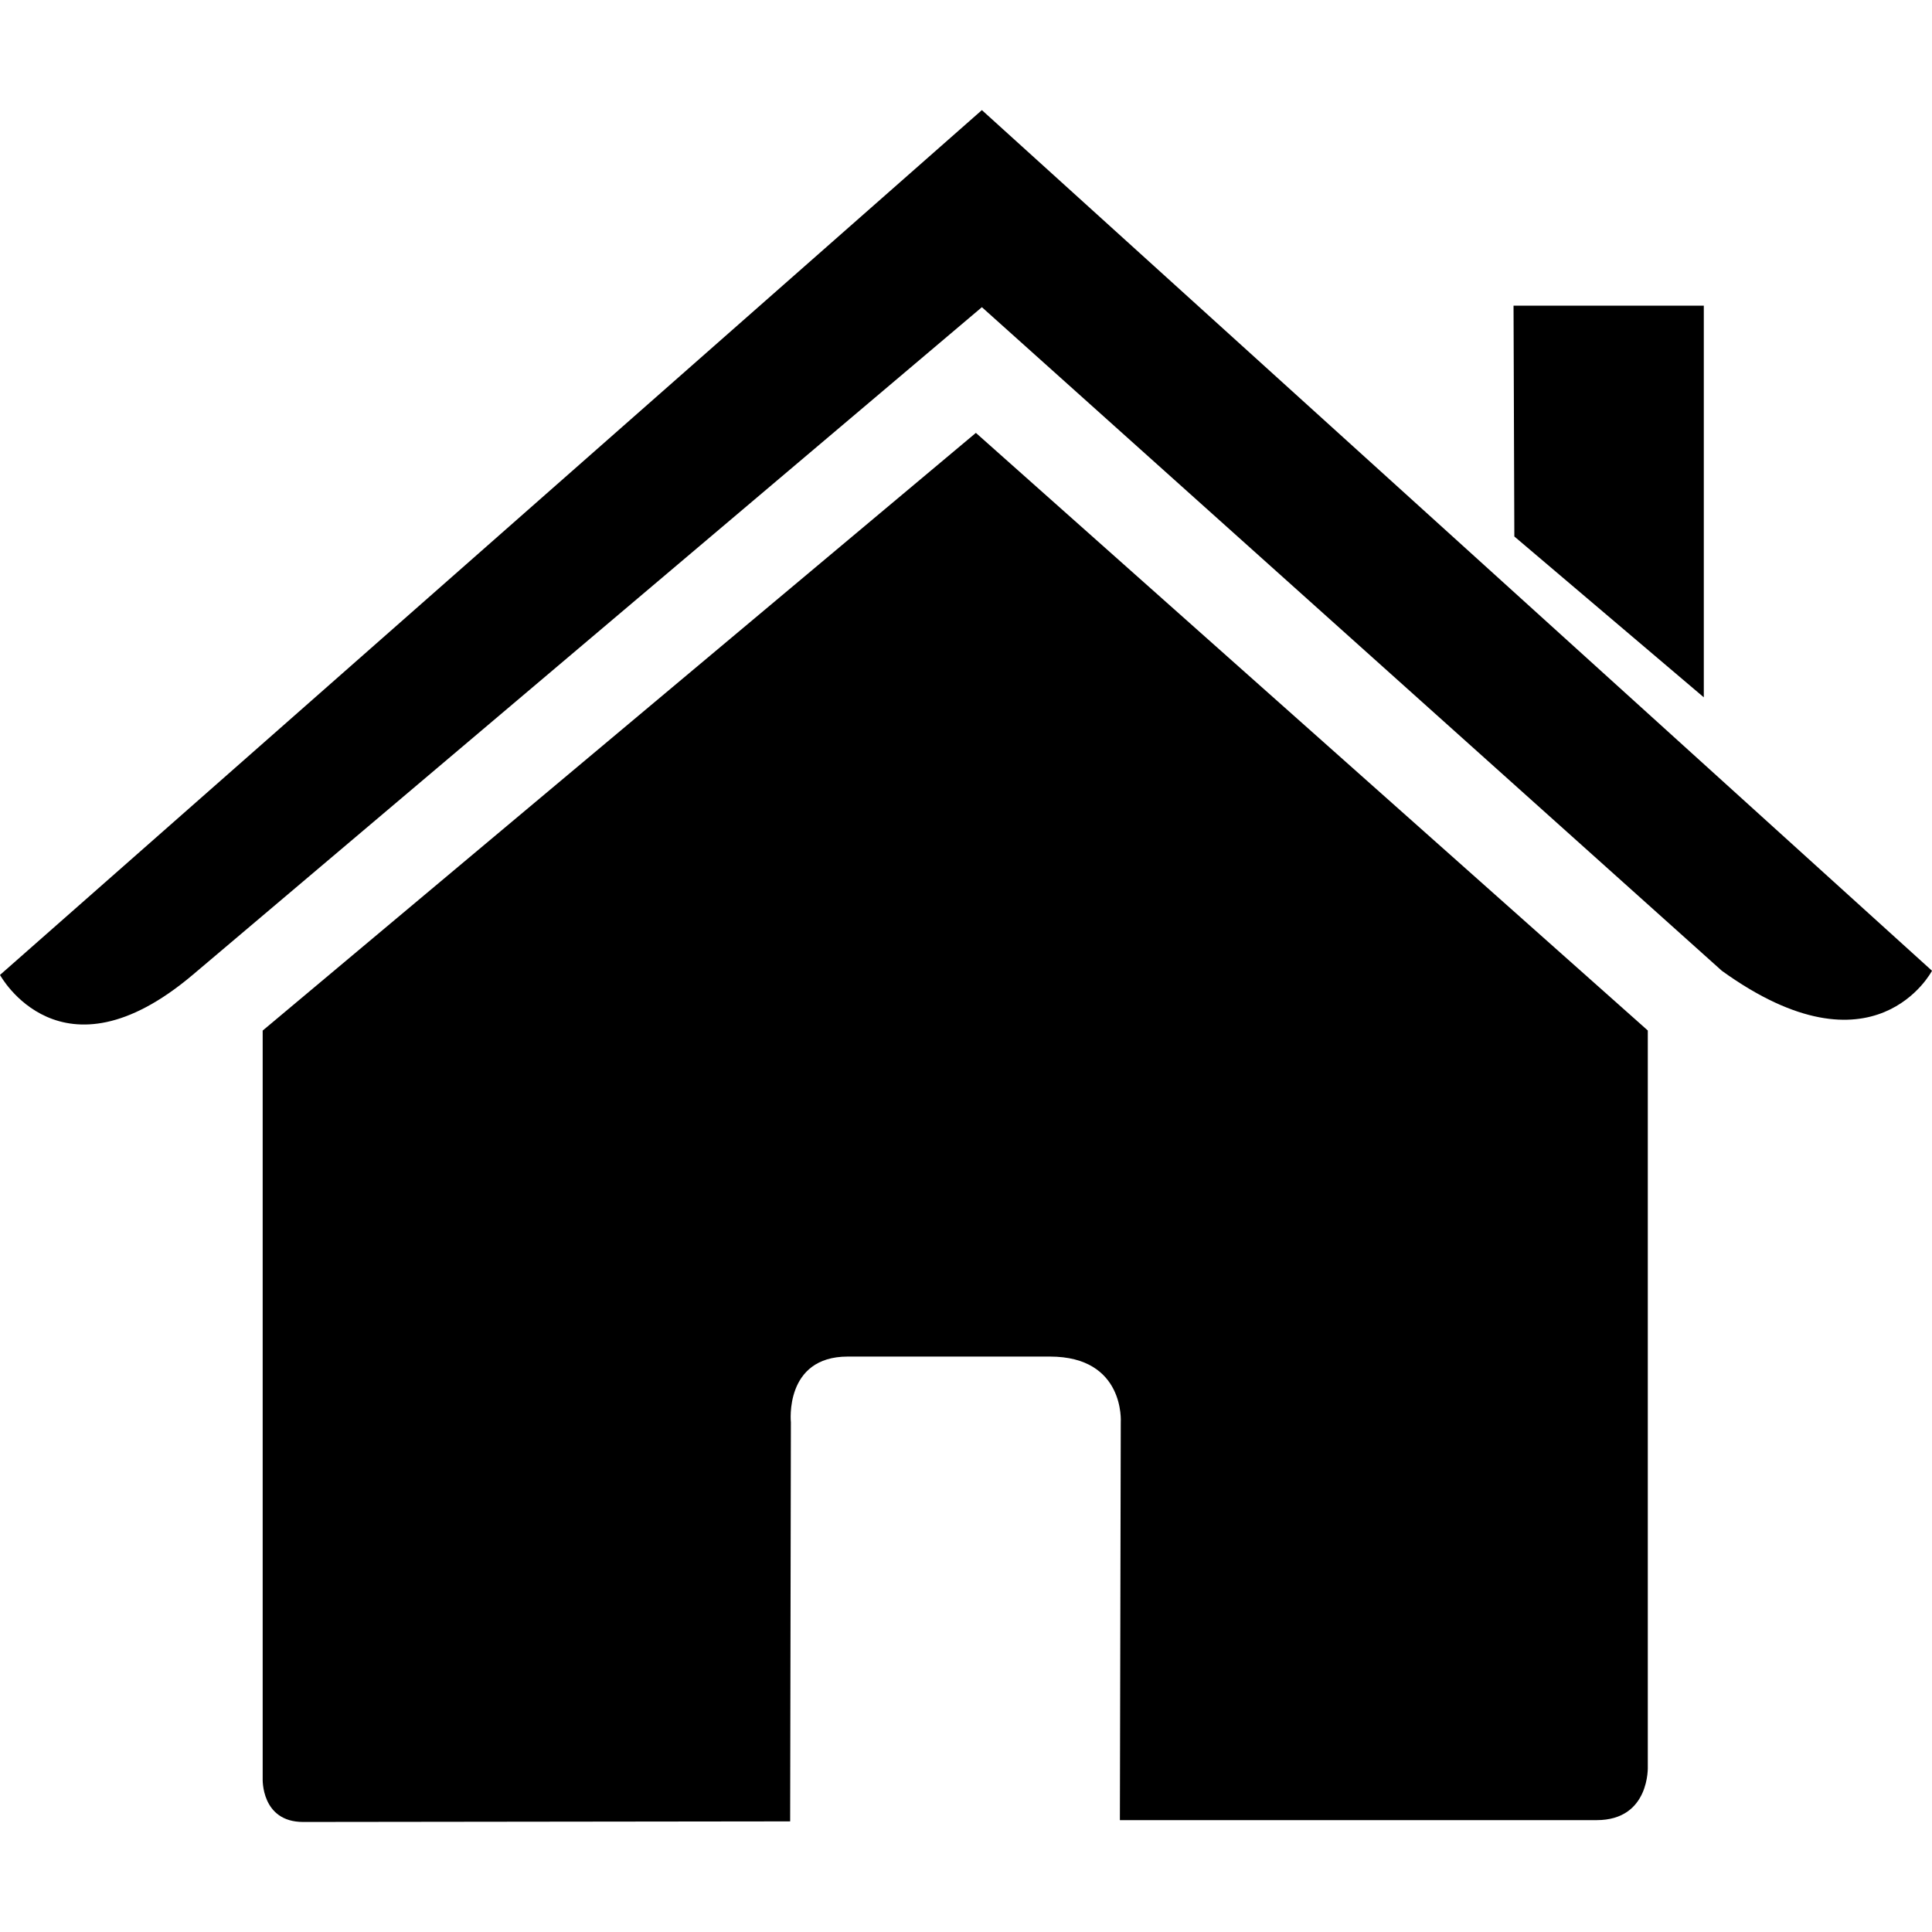
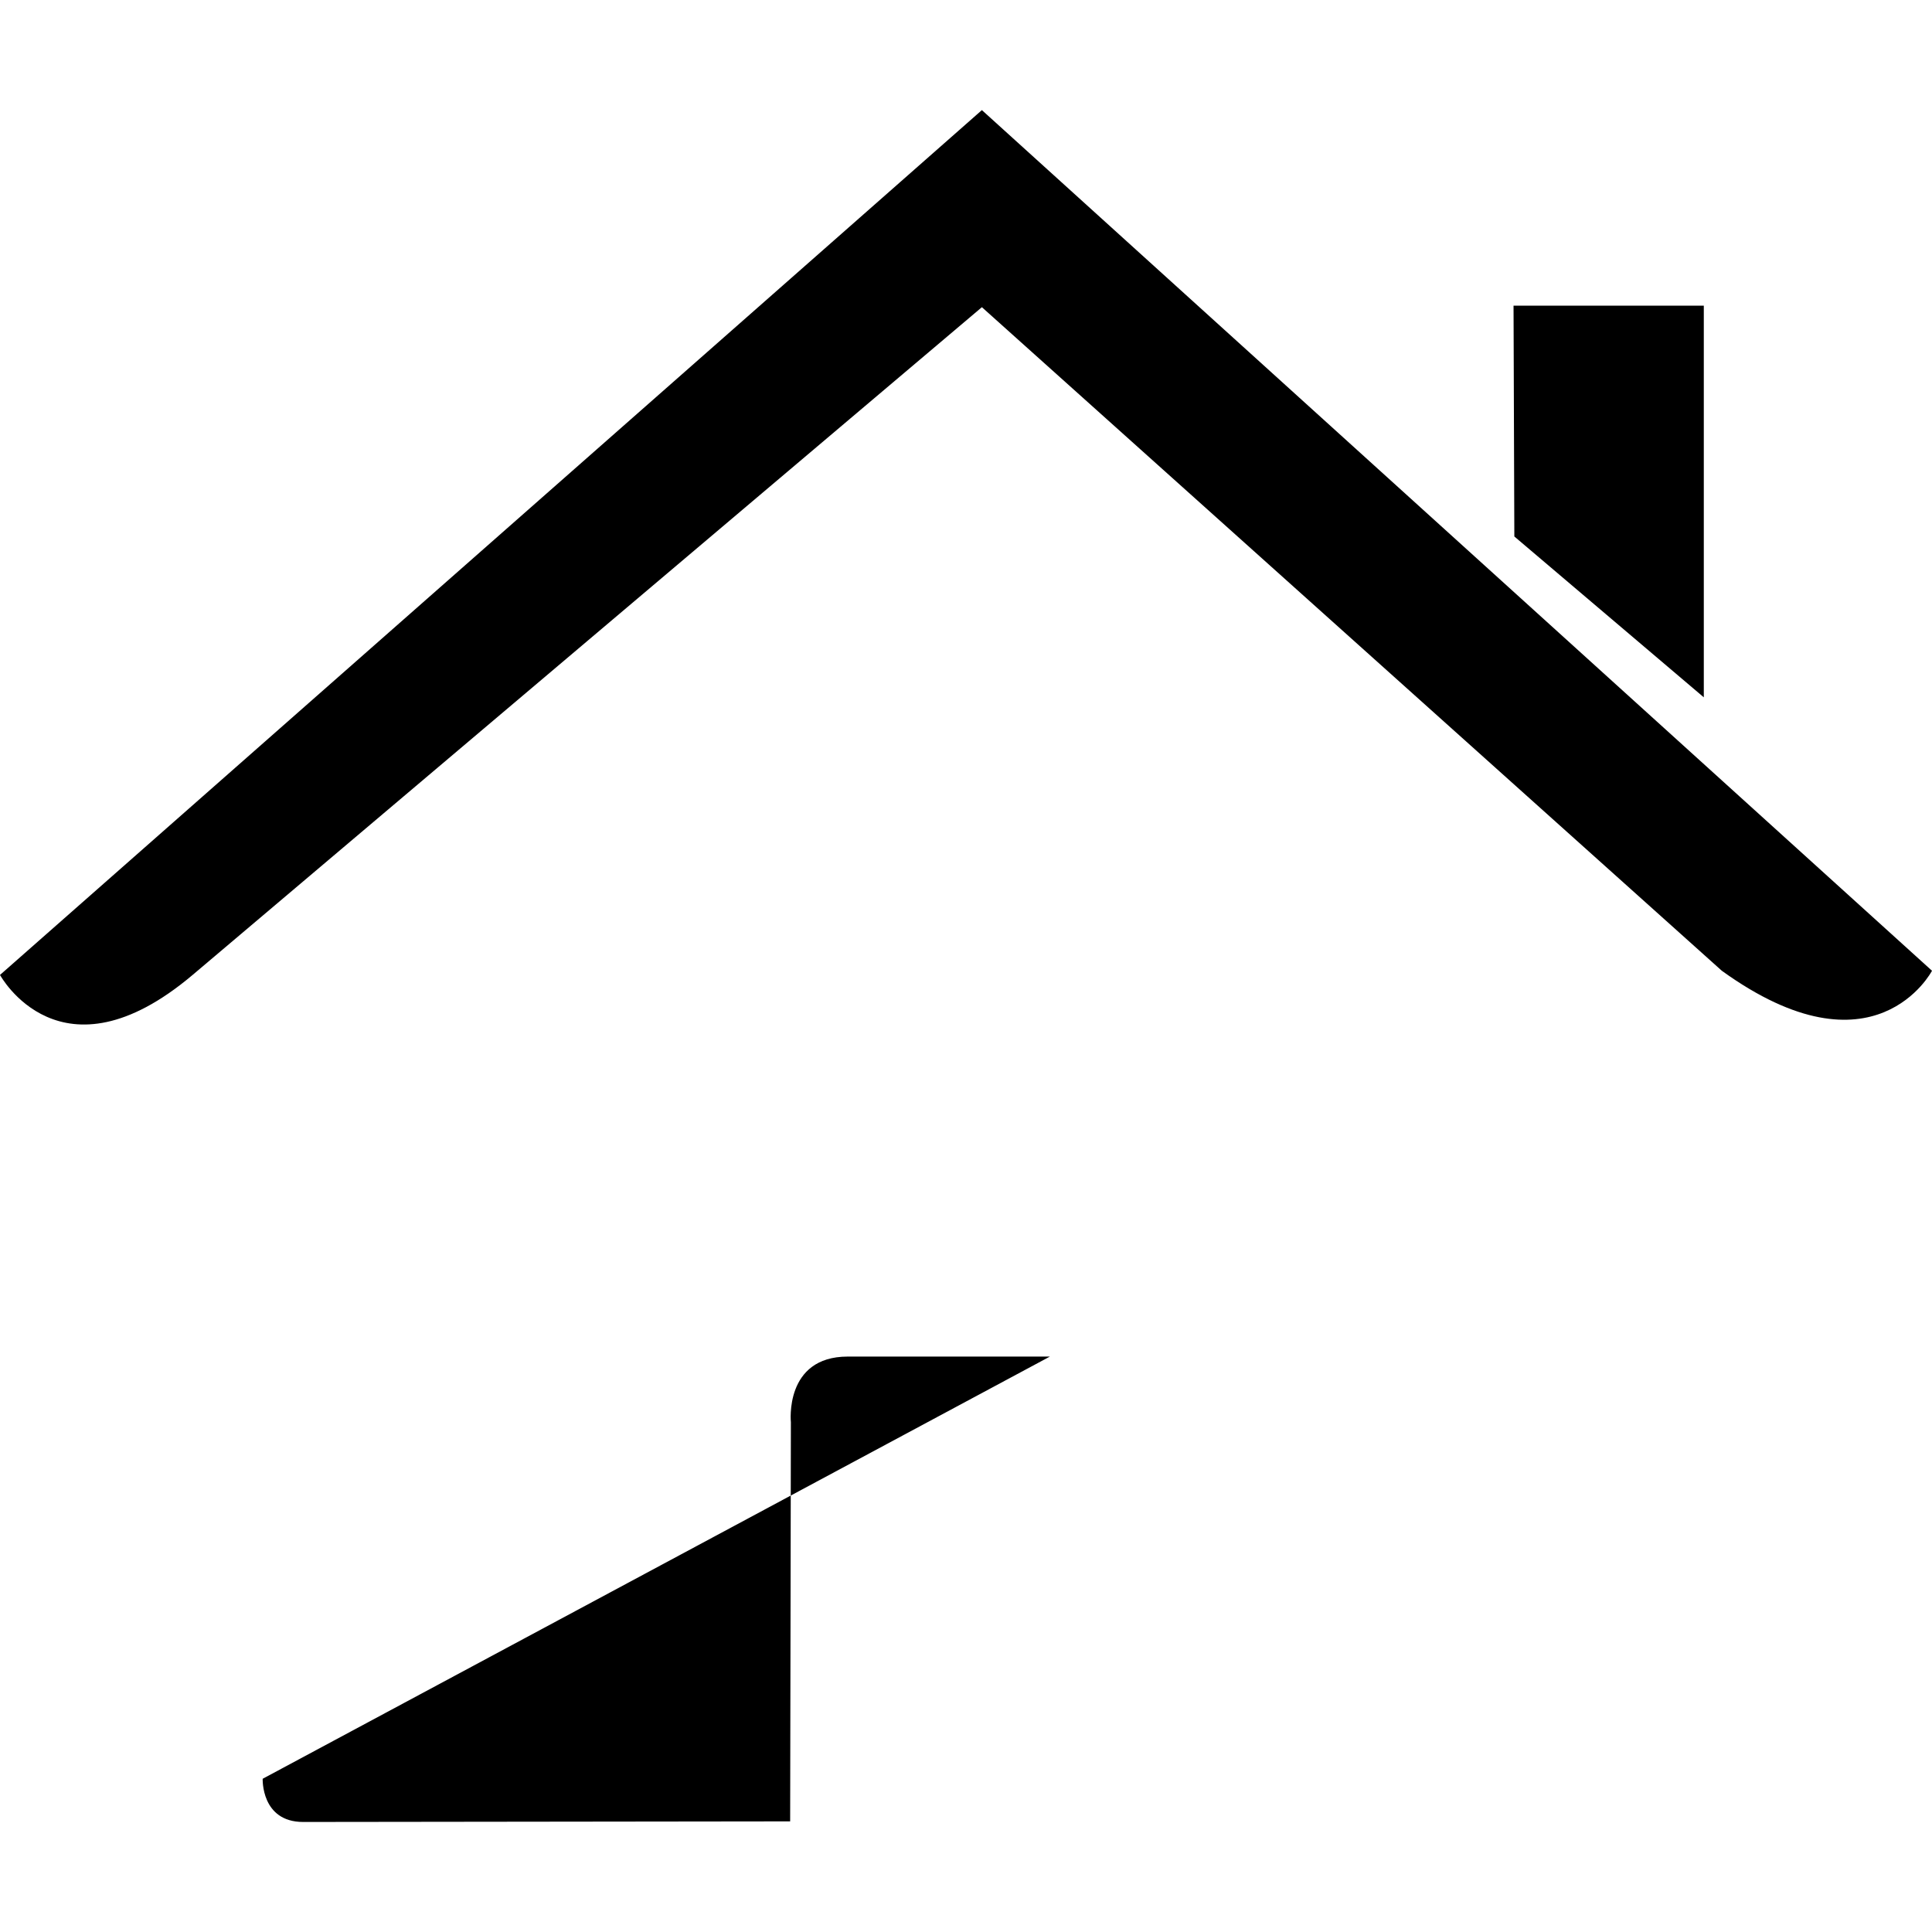
- <svg xmlns="http://www.w3.org/2000/svg" version="1.1" id="Capa_1" x="0px" y="0px" viewBox="0 0 26.39 26.39" style="enable-background:new 0 0 26.39 26.39;" xml:space="preserve">
+ <svg xmlns="http://www.w3.org/2000/svg" viewBox="0 0 26.39 26.39">
  <g>
-     <g id="c14_house">
-       <path d="M3.588,24.297c0,0-0.024,0.59,0.553,0.59c0.718,0,6.652-0.008,6.652-0.008l0.01-5.451c0,0-0.094-0.898,0.777-0.898h2.761    c1.031,0,0.968,0.898,0.968,0.898l-0.012,5.434c0,0,5.628,0,6.512,0c0.732,0,0.699-0.734,0.699-0.734V14.076L13.33,5.913    l-9.742,8.164C3.588,14.077,3.588,24.297,3.588,24.297z" />
-       <path d="M0,13.317c0,0,0.826,1.524,2.631,0l10.781-9.121l10.107,9.064c2.088,1.506,2.871,0,2.871,0L13.412,1.504L0,13.317z" />
-       <polygon points="23.273,4.175 20.674,4.175 20.685,7.328 23.273,9.525   " />
-     </g>
-     <g id="Capa_1_216_">
- 	</g>
+     <path d="M3.588,24.297c0,0-0.024,0.59,0.553,0.59c0.718,0,6.652-0.008,6.652-0.008l0.01-5.451c0,0-0.094-0.898,0.777-0.898h2.761,c1.031,0,0.968,0.898,0.968,0.898l-0.012,5.434c0,0,5.628,0,6.512,0c0.732,0,0.699-0.734,0.699-0.734V14.076L13.33,5.913,l-9.742,8.164C3.588,14.077,3.588,24.297,3.588,24.297z" />
+     <path d="M0,13.317c0,0,0.826,1.524,2.631,0l10.781-9.121l10.107,9.064c2.088,1.506,2.871,0,2.871,0L13.412,1.504L0,13.317z" />
+     <polygon points="23.273,4.175 20.674,4.175 20.685,7.328 23.273,9.525" />
  </g>
-   <g>
- </g>
-   <g>
- </g>
-   <g>
- </g>
-   <g>
- </g>
-   <g>
- </g>
-   <g>
- </g>
-   <g>
- </g>
-   <g>
- </g>
-   <g>
- </g>
-   <g>
- </g>
-   <g>
- </g>
-   <g>
- </g>
-   <g>
- </g>
-   <g>
- </g>
-   <g>
- </g>
</svg>
